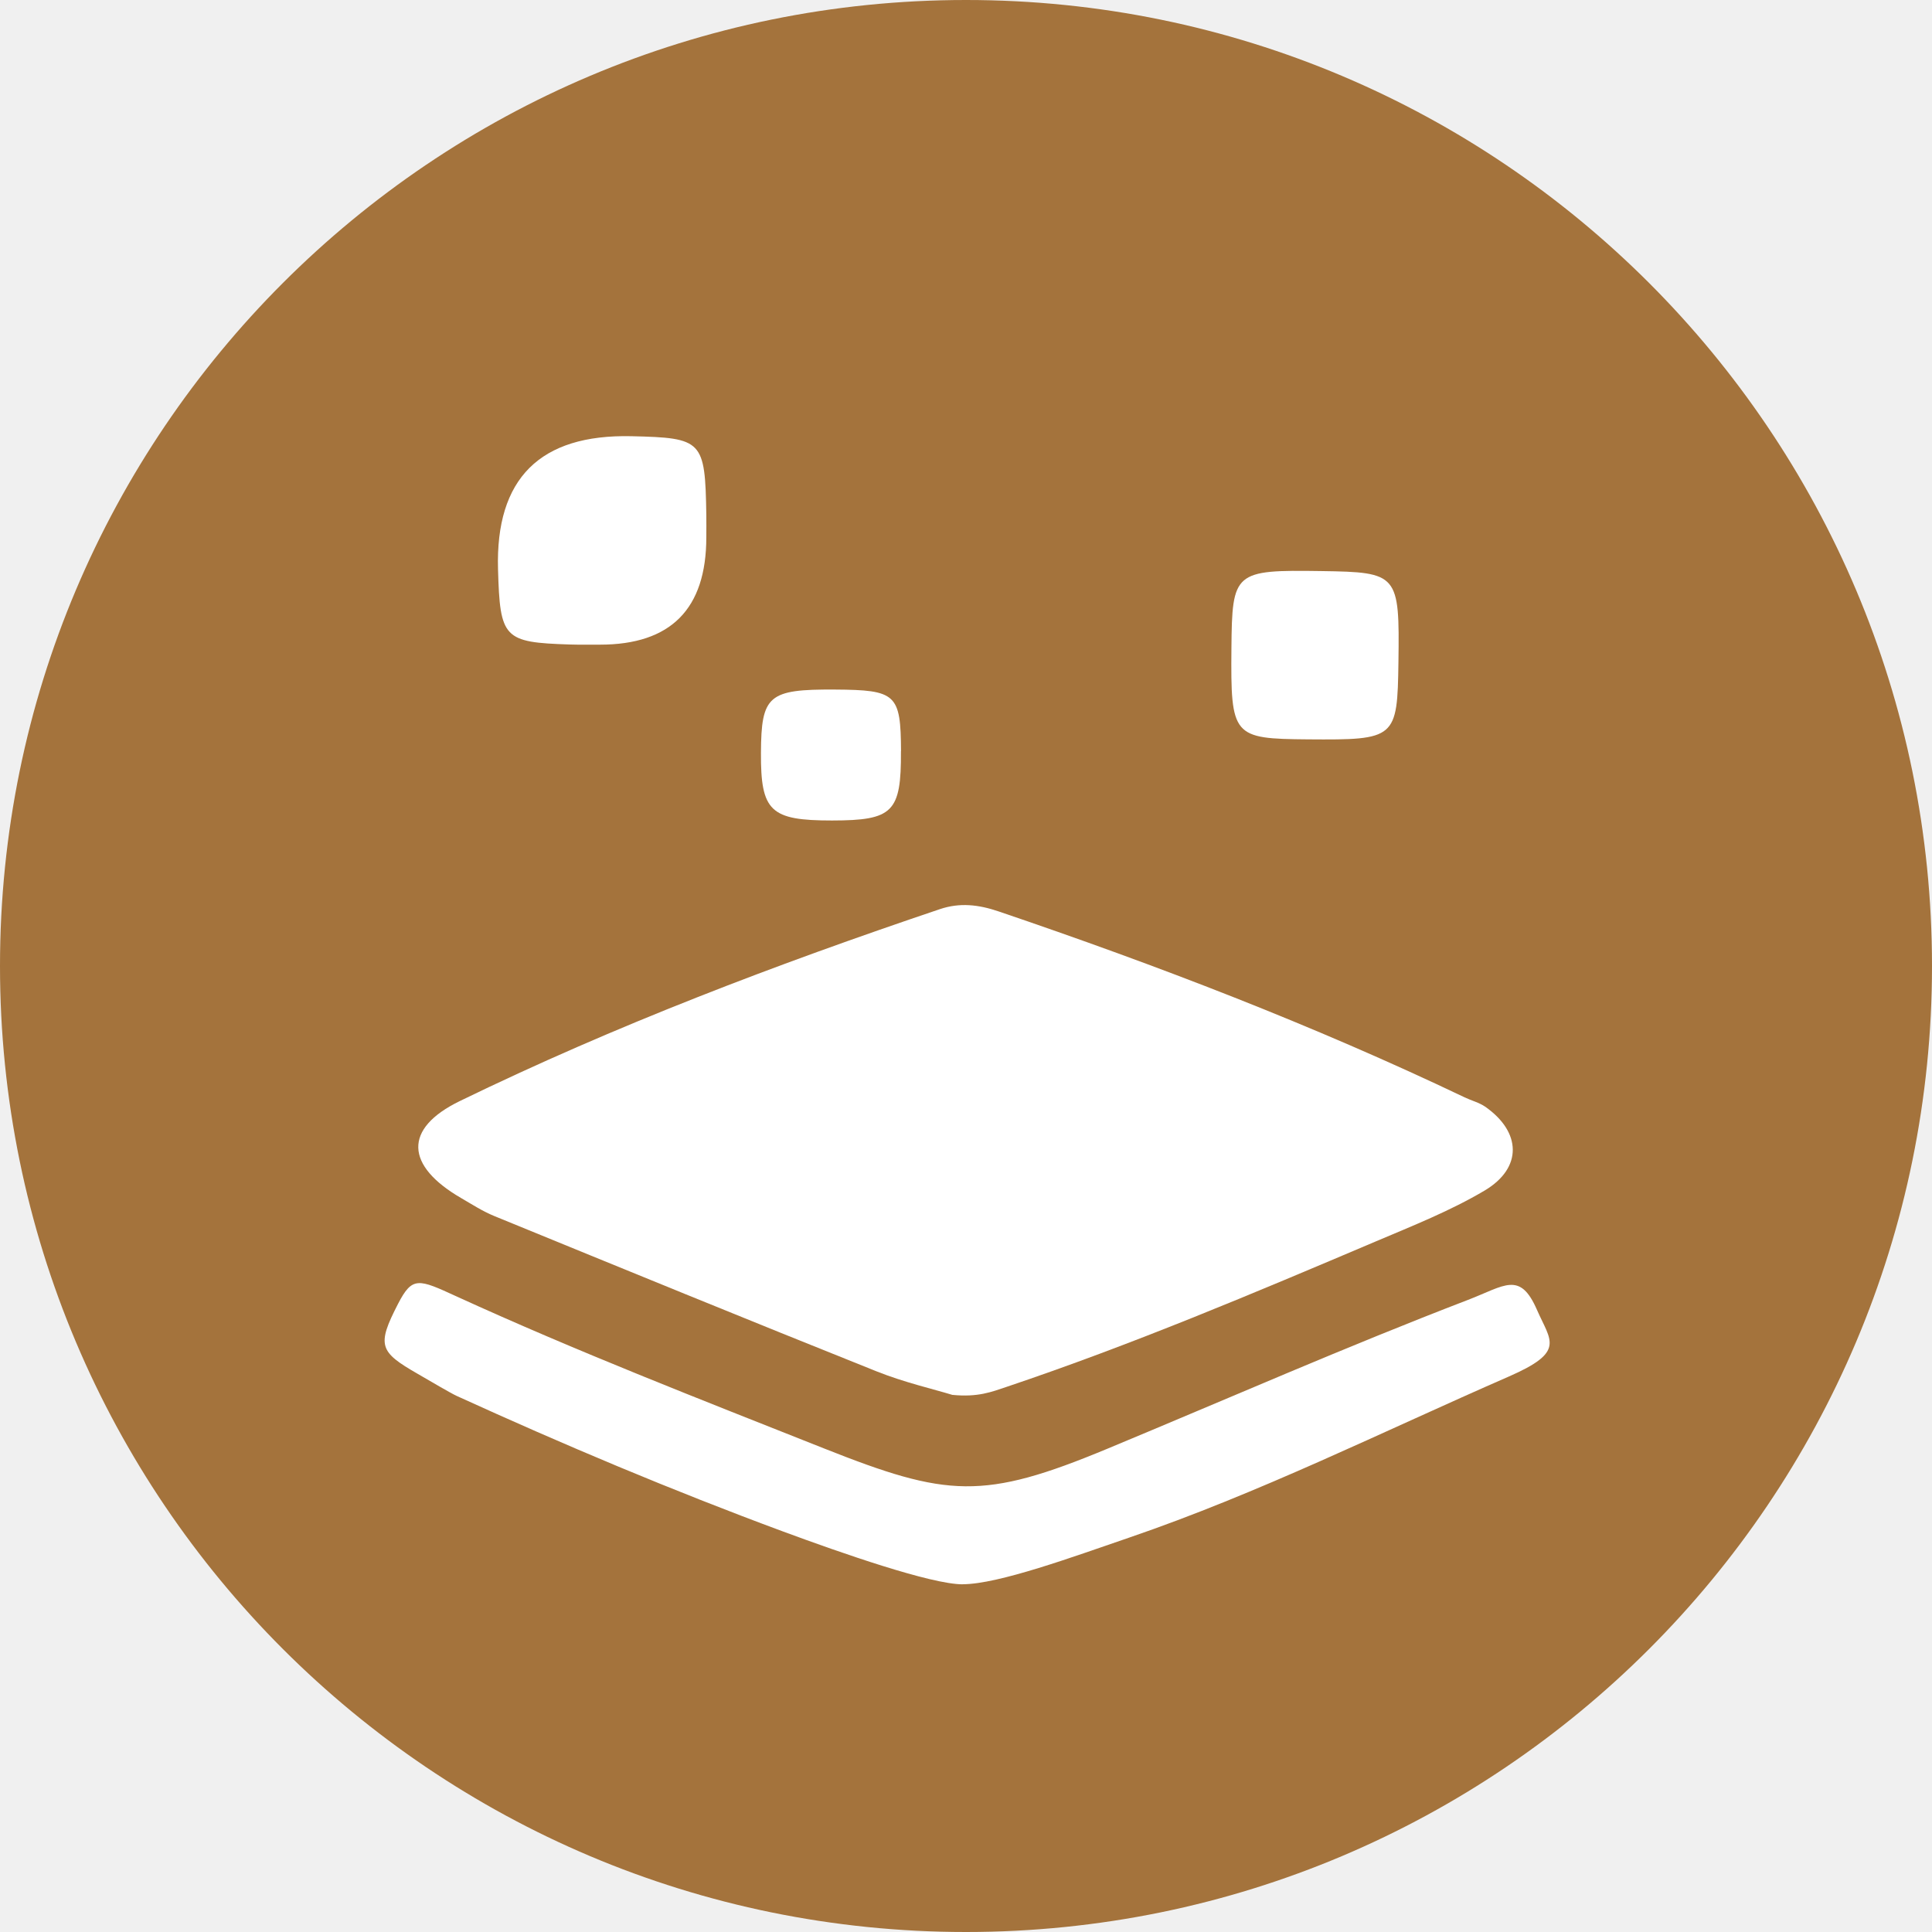
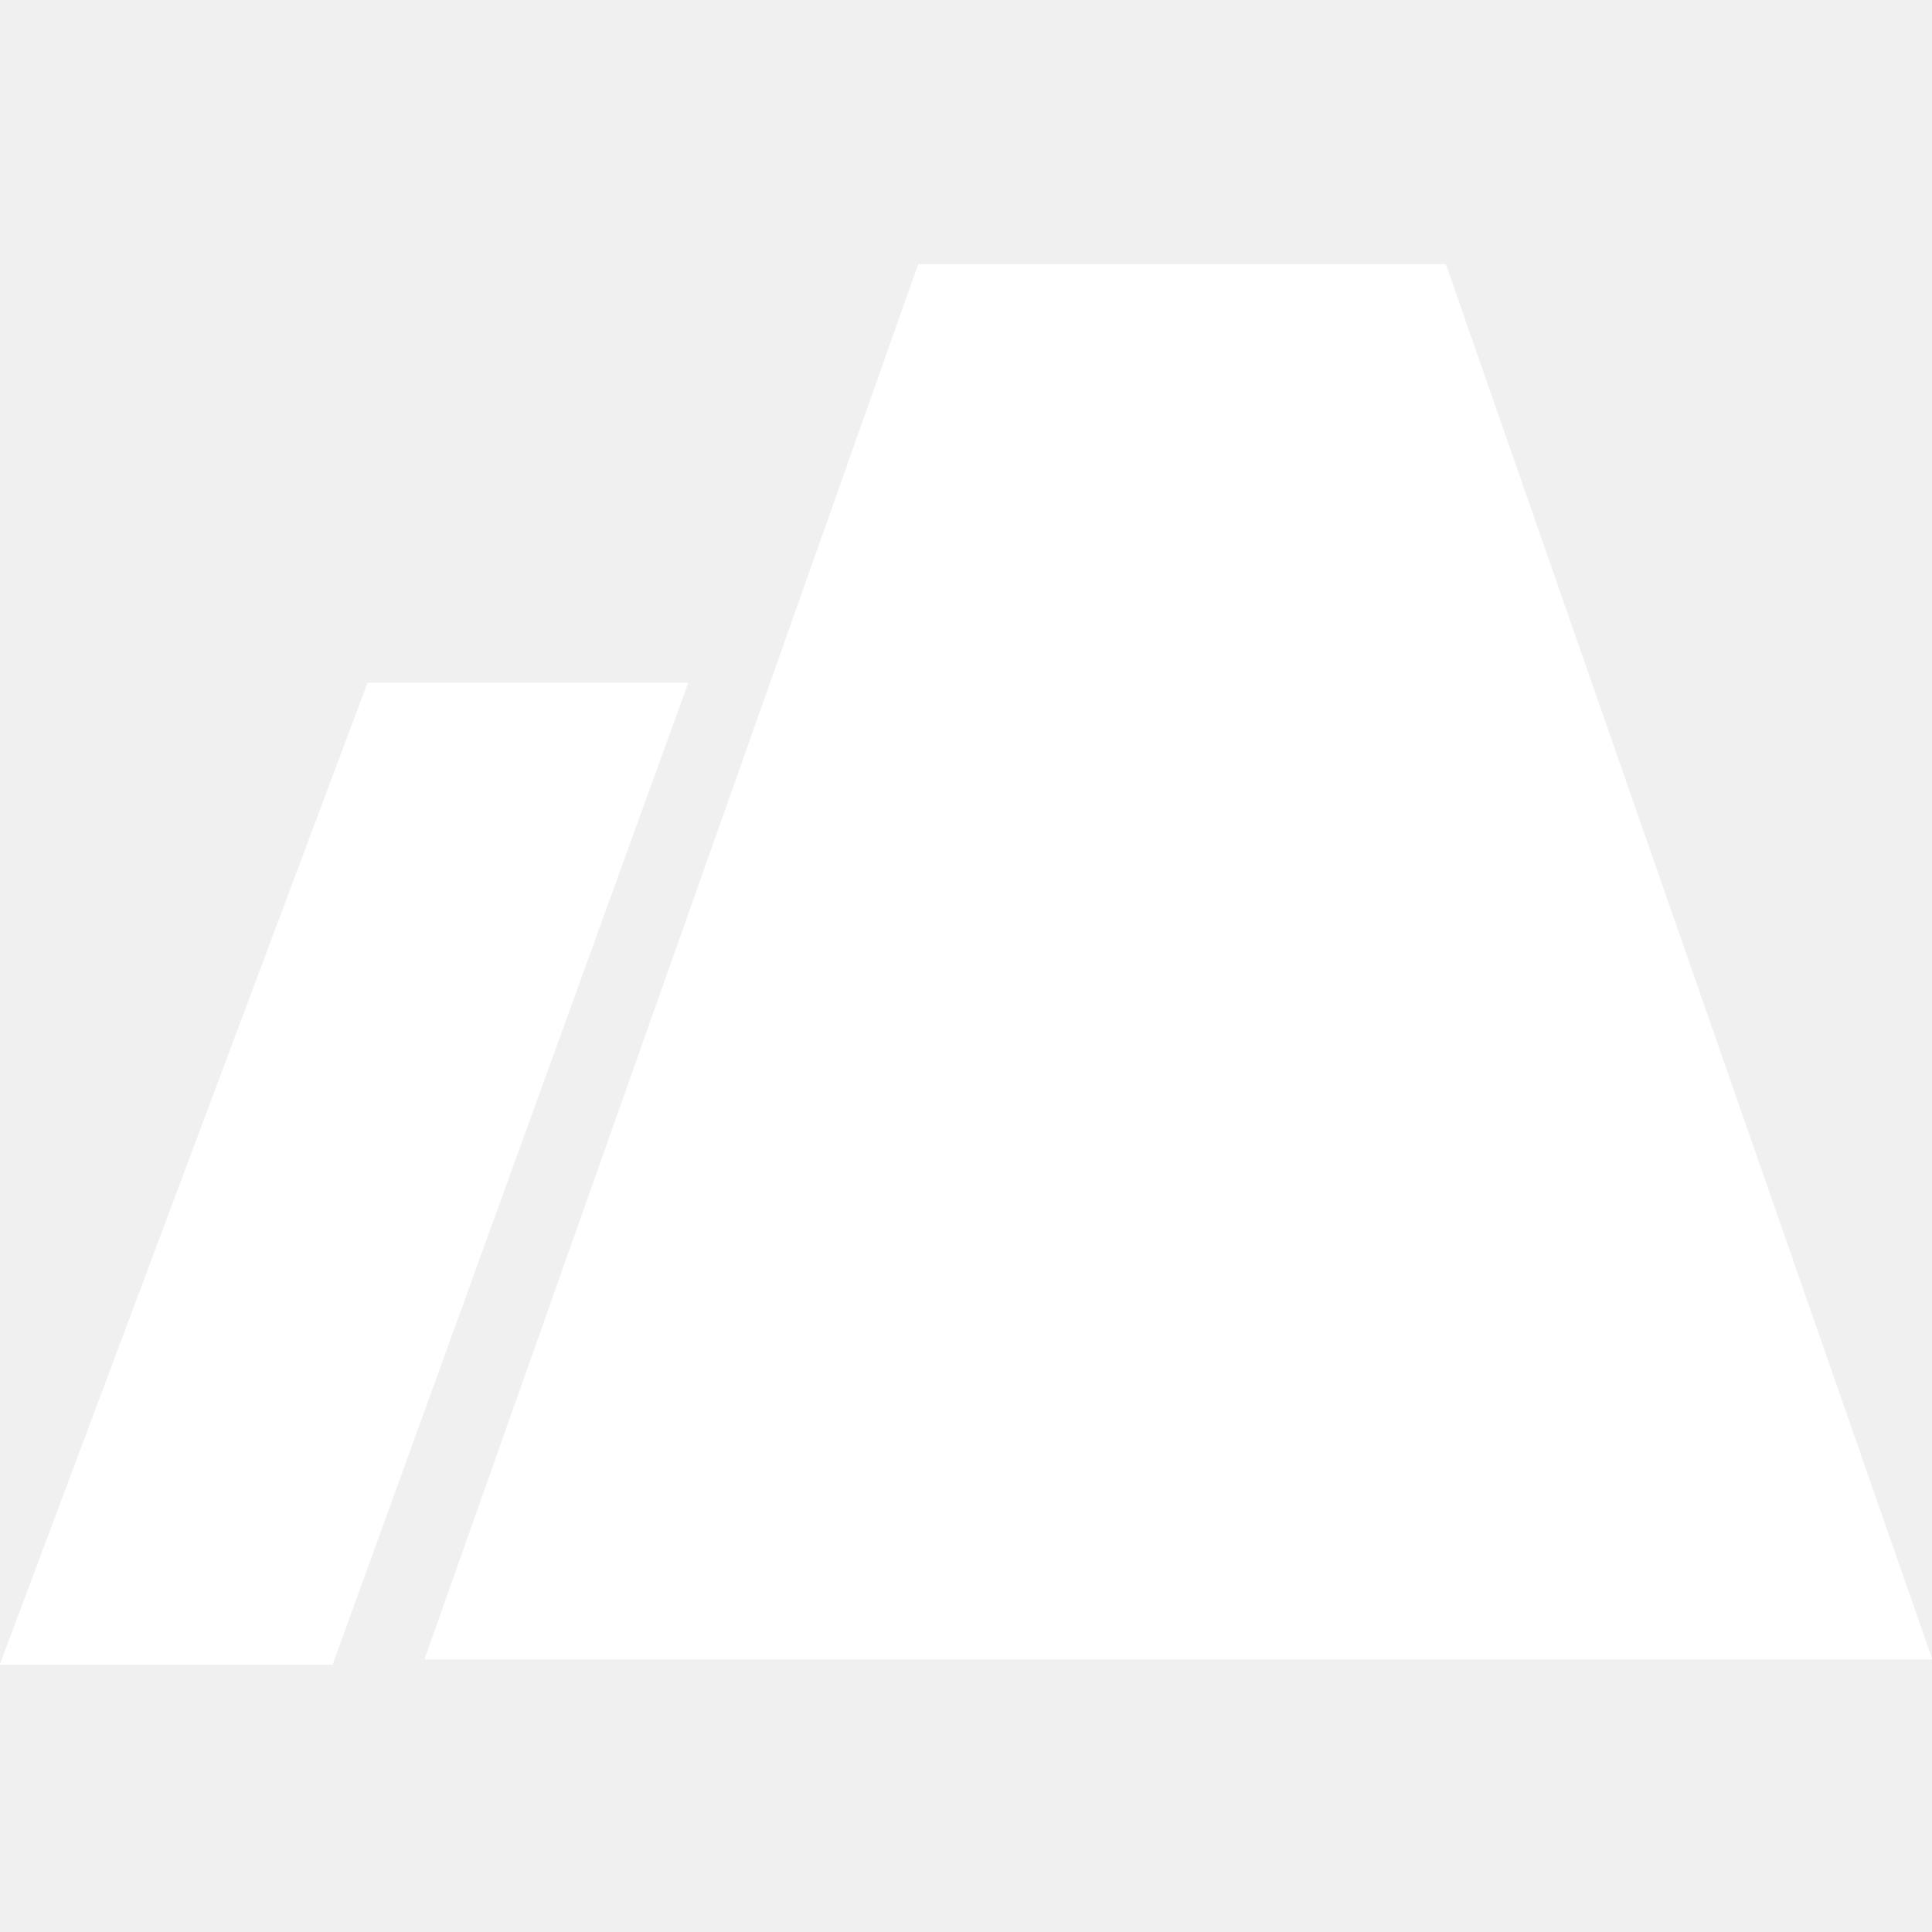
- <svg xmlns="http://www.w3.org/2000/svg" id="Layer_1" data-name="Layer 1" viewBox="0 0 256 256">
-   <defs>
-     <style>
-       .cls-1 {
-         fill: #fff;
-       }
- 
-       .cls-2 {
-         fill: #a4733c;
-       }
-     </style>
-   </defs>
-   <circle class="cls-2" cx="128" cy="128" r="128" />
-   <path class="cls-1" d="M126.23,184.84c-2.52-.77-6.4-1.66-10.06-3.12-16.93-6.77-33.8-13.68-50.68-20.59-1.52-.62-2.94-1.54-4.37-2.37-7.42-4.3-7.7-9.21-.2-12.86,20.58-10.01,41.94-18.12,63.61-25.43,2.66-.9,5.15-.6,7.77,.29,21.03,7.14,41.73,15.08,61.78,24.65,.9,.43,1.91,.68,2.71,1.23,4.81,3.35,4.98,8.12-.08,11.12-4.54,2.69-9.52,4.66-14.4,6.73-16.16,6.86-32.34,13.7-49,19.3-1.91,.64-3.72,1.37-7.09,1.04Z" />
-   <path class="cls-1" d="M127.56,209.93c-4.2,0-16.12-4.16-23.83-7.01-14.62-5.41-29.03-11.48-43.23-17.96-.67-.3-3.56-1.99-5.19-2.94-5.04-2.9-5.41-3.74-2.57-9.25,1.9-3.68,2.7-3.31,7.75-.99,16.01,7.32,32.38,13.67,48.71,20.15s21.09,6.87,37.52,.04c15.91-6.61,31.68-13.54,47.8-19.73,4.87-1.87,6.88-3.86,9.14,1.33,1.81,4.15,3.83,5.53-3.76,8.84-16.74,7.31-33.07,15.45-50.36,21.36-7.2,2.46-17.23,6.15-21.98,6.15Z" />
-   <path class="cls-1" d="M93.59,71.19q0,14.24-14.1,14.23c-1.33,0-2.65,.02-3.98-.02-8.78-.28-9.26-.78-9.52-9.97q-.51-18.04,17.68-17.63c9.44,.22,9.76,.54,9.92,10.4,.02,.99,0,1.99,0,2.98Z" />
-   <path class="cls-1" d="M185.3,87.72c-.14,10.17-.34,10.34-11.99,10.25-10-.08-10.24-.37-10.14-12.06,.09-10.18,.35-10.41,11.95-10.24,10.14,.15,10.34,.38,10.18,12.05Z" />
-   <path class="cls-1" d="M119.38,99.54c.04,8.09-1.04,9.17-9.13,9.18-8.19,0-9.46-1.21-9.42-8.99,.04-7.6,.99-8.41,9.78-8.36,8.16,.05,8.74,.59,8.78,8.16Z" />
+ <svg xmlns="http://www.w3.org/2000/svg" width="512" height="512" viewBox="0 0 512 512" fill="none">
+   <path fill-rule="evenodd" clip-rule="evenodd" d="M112.764 439.754C112.625 439.754 112.528 439.617 112.574 439.486L243.289 70.134C243.318 70.054 243.394 70 243.479 70H383.021C383.106 70 383.183 70.054 383.211 70.135L511.987 439.487C512.032 439.618 511.935 439.754 511.797 439.754H116.692H112.764ZM0.201 441.199C0.061 441.199 -0.036 441.059 0.013 440.928L97.353 181.056C97.382 180.977 97.457 180.925 97.541 180.925H182.118C182.258 180.925 182.355 181.064 182.307 181.195L88.182 441.067C88.153 441.146 88.078 441.199 87.993 441.199H0.201Z" fill="white" />
</svg>
